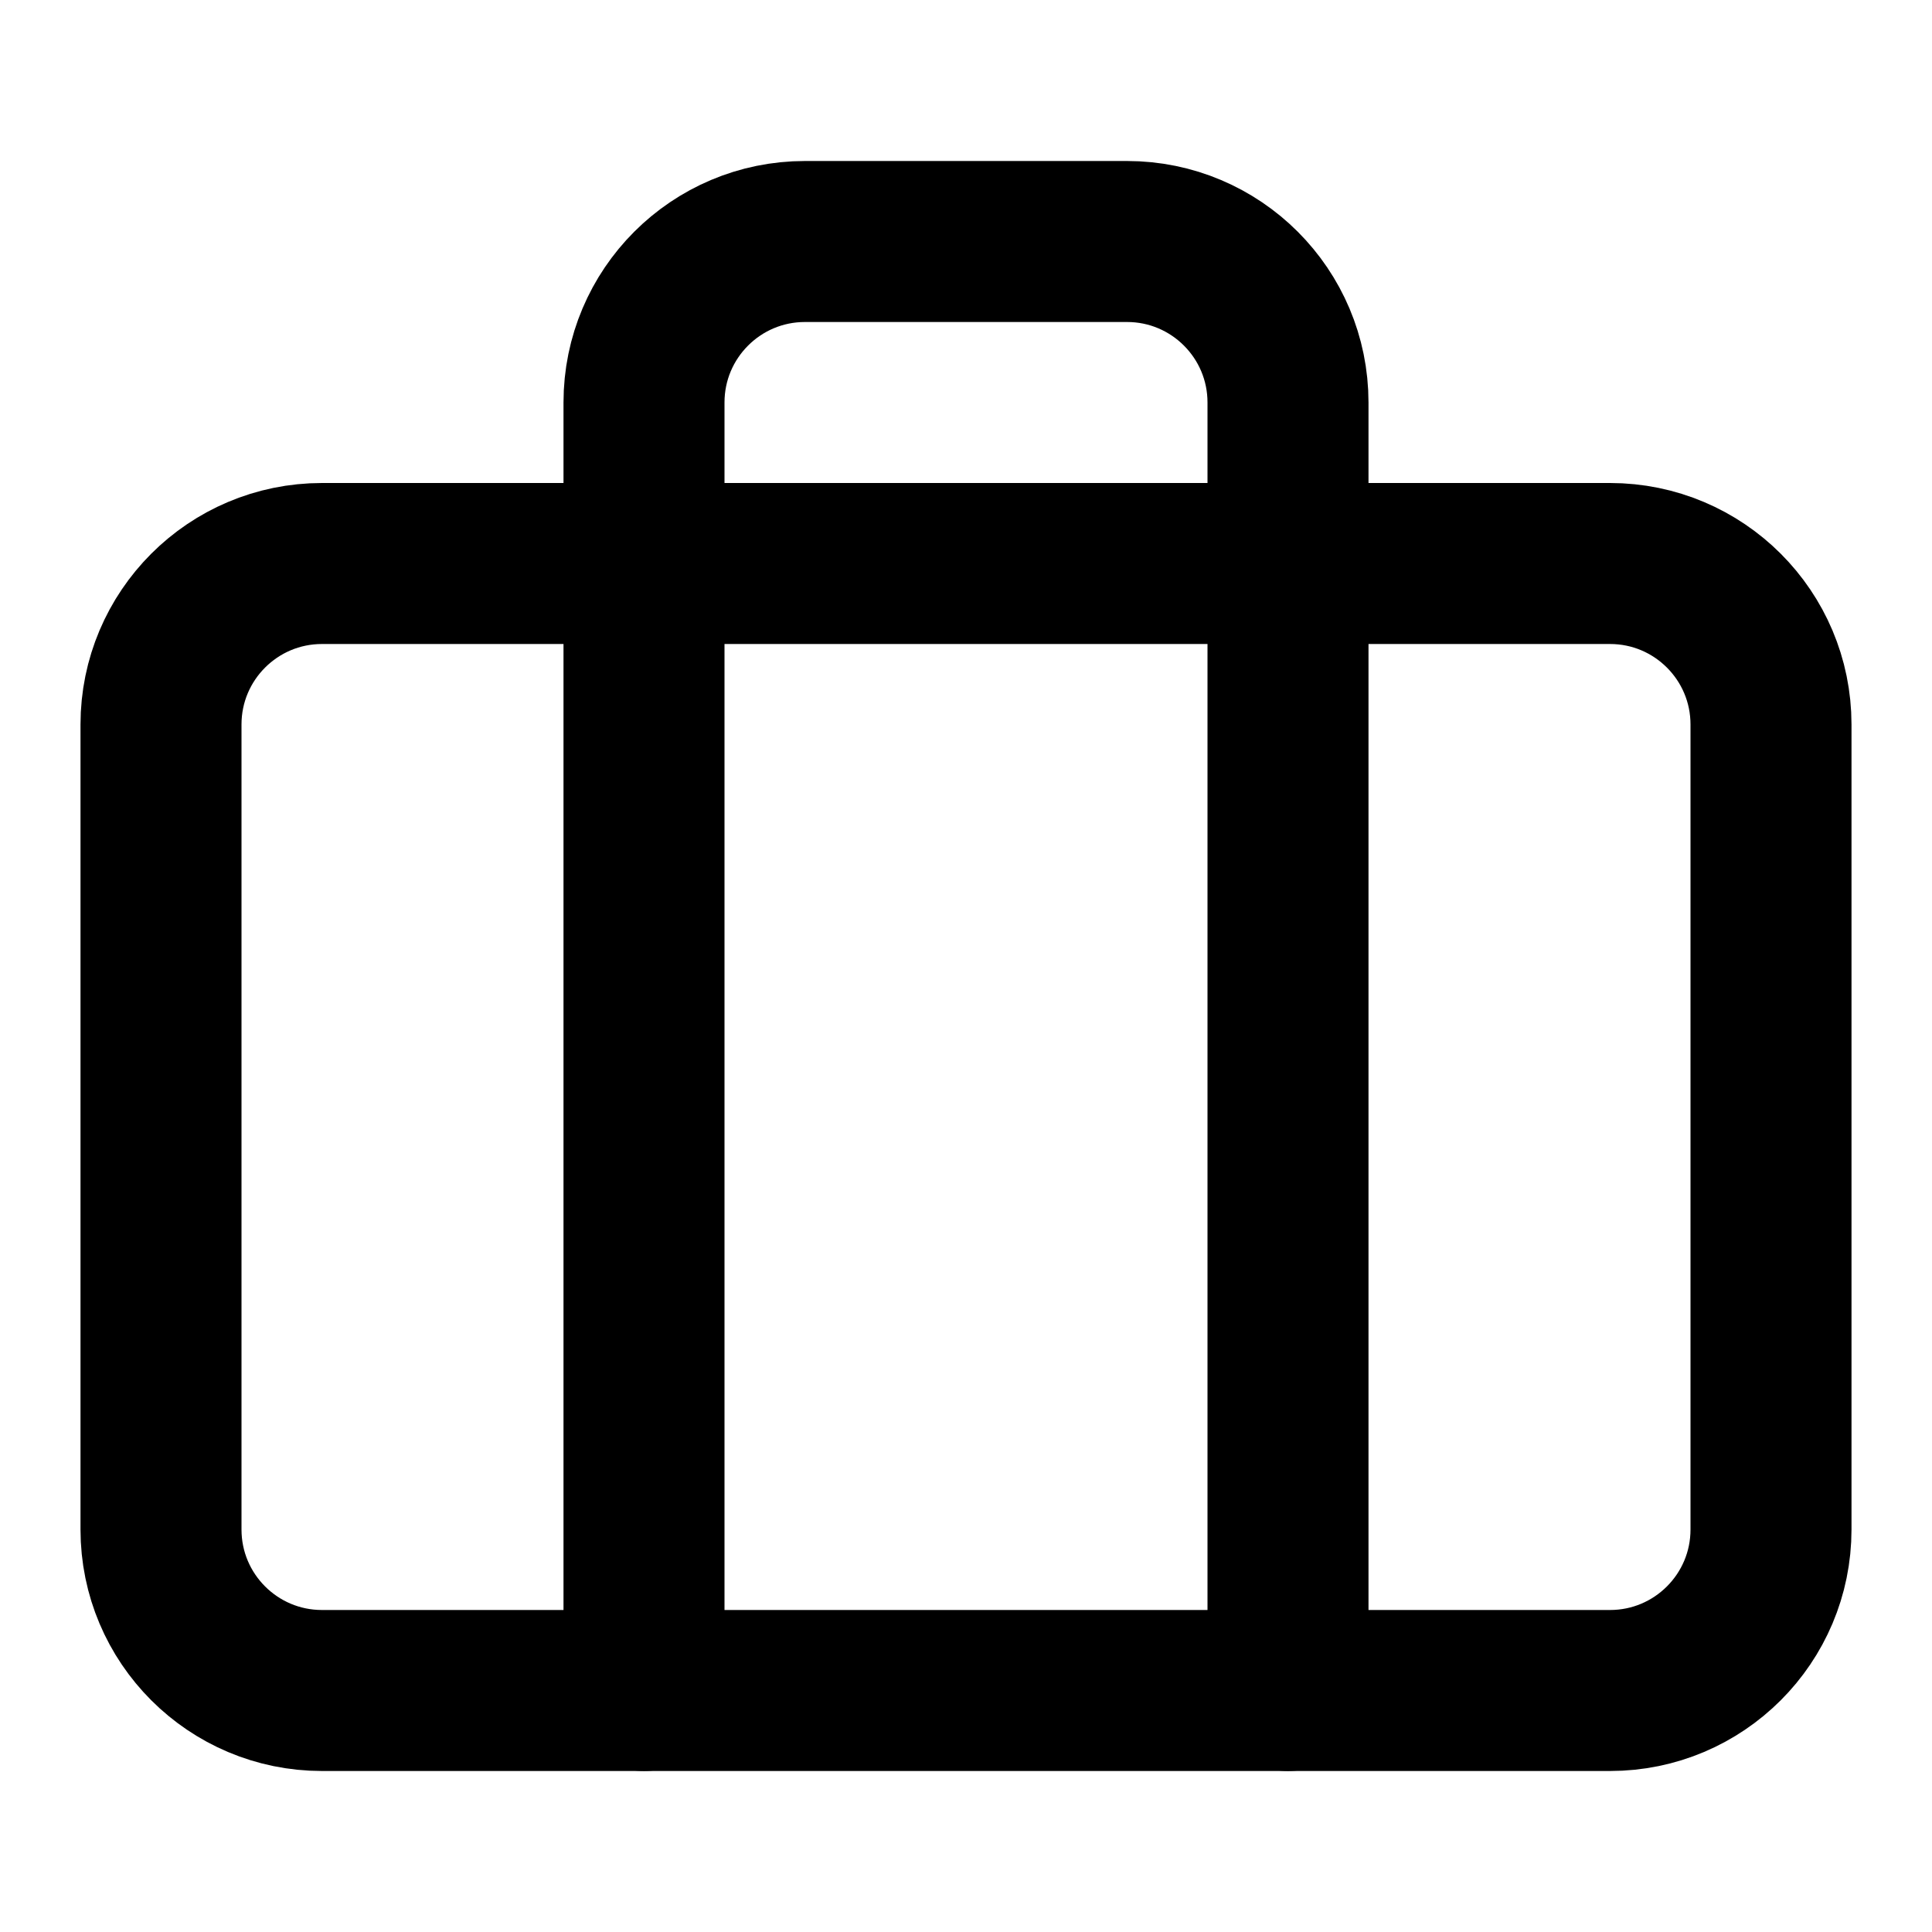
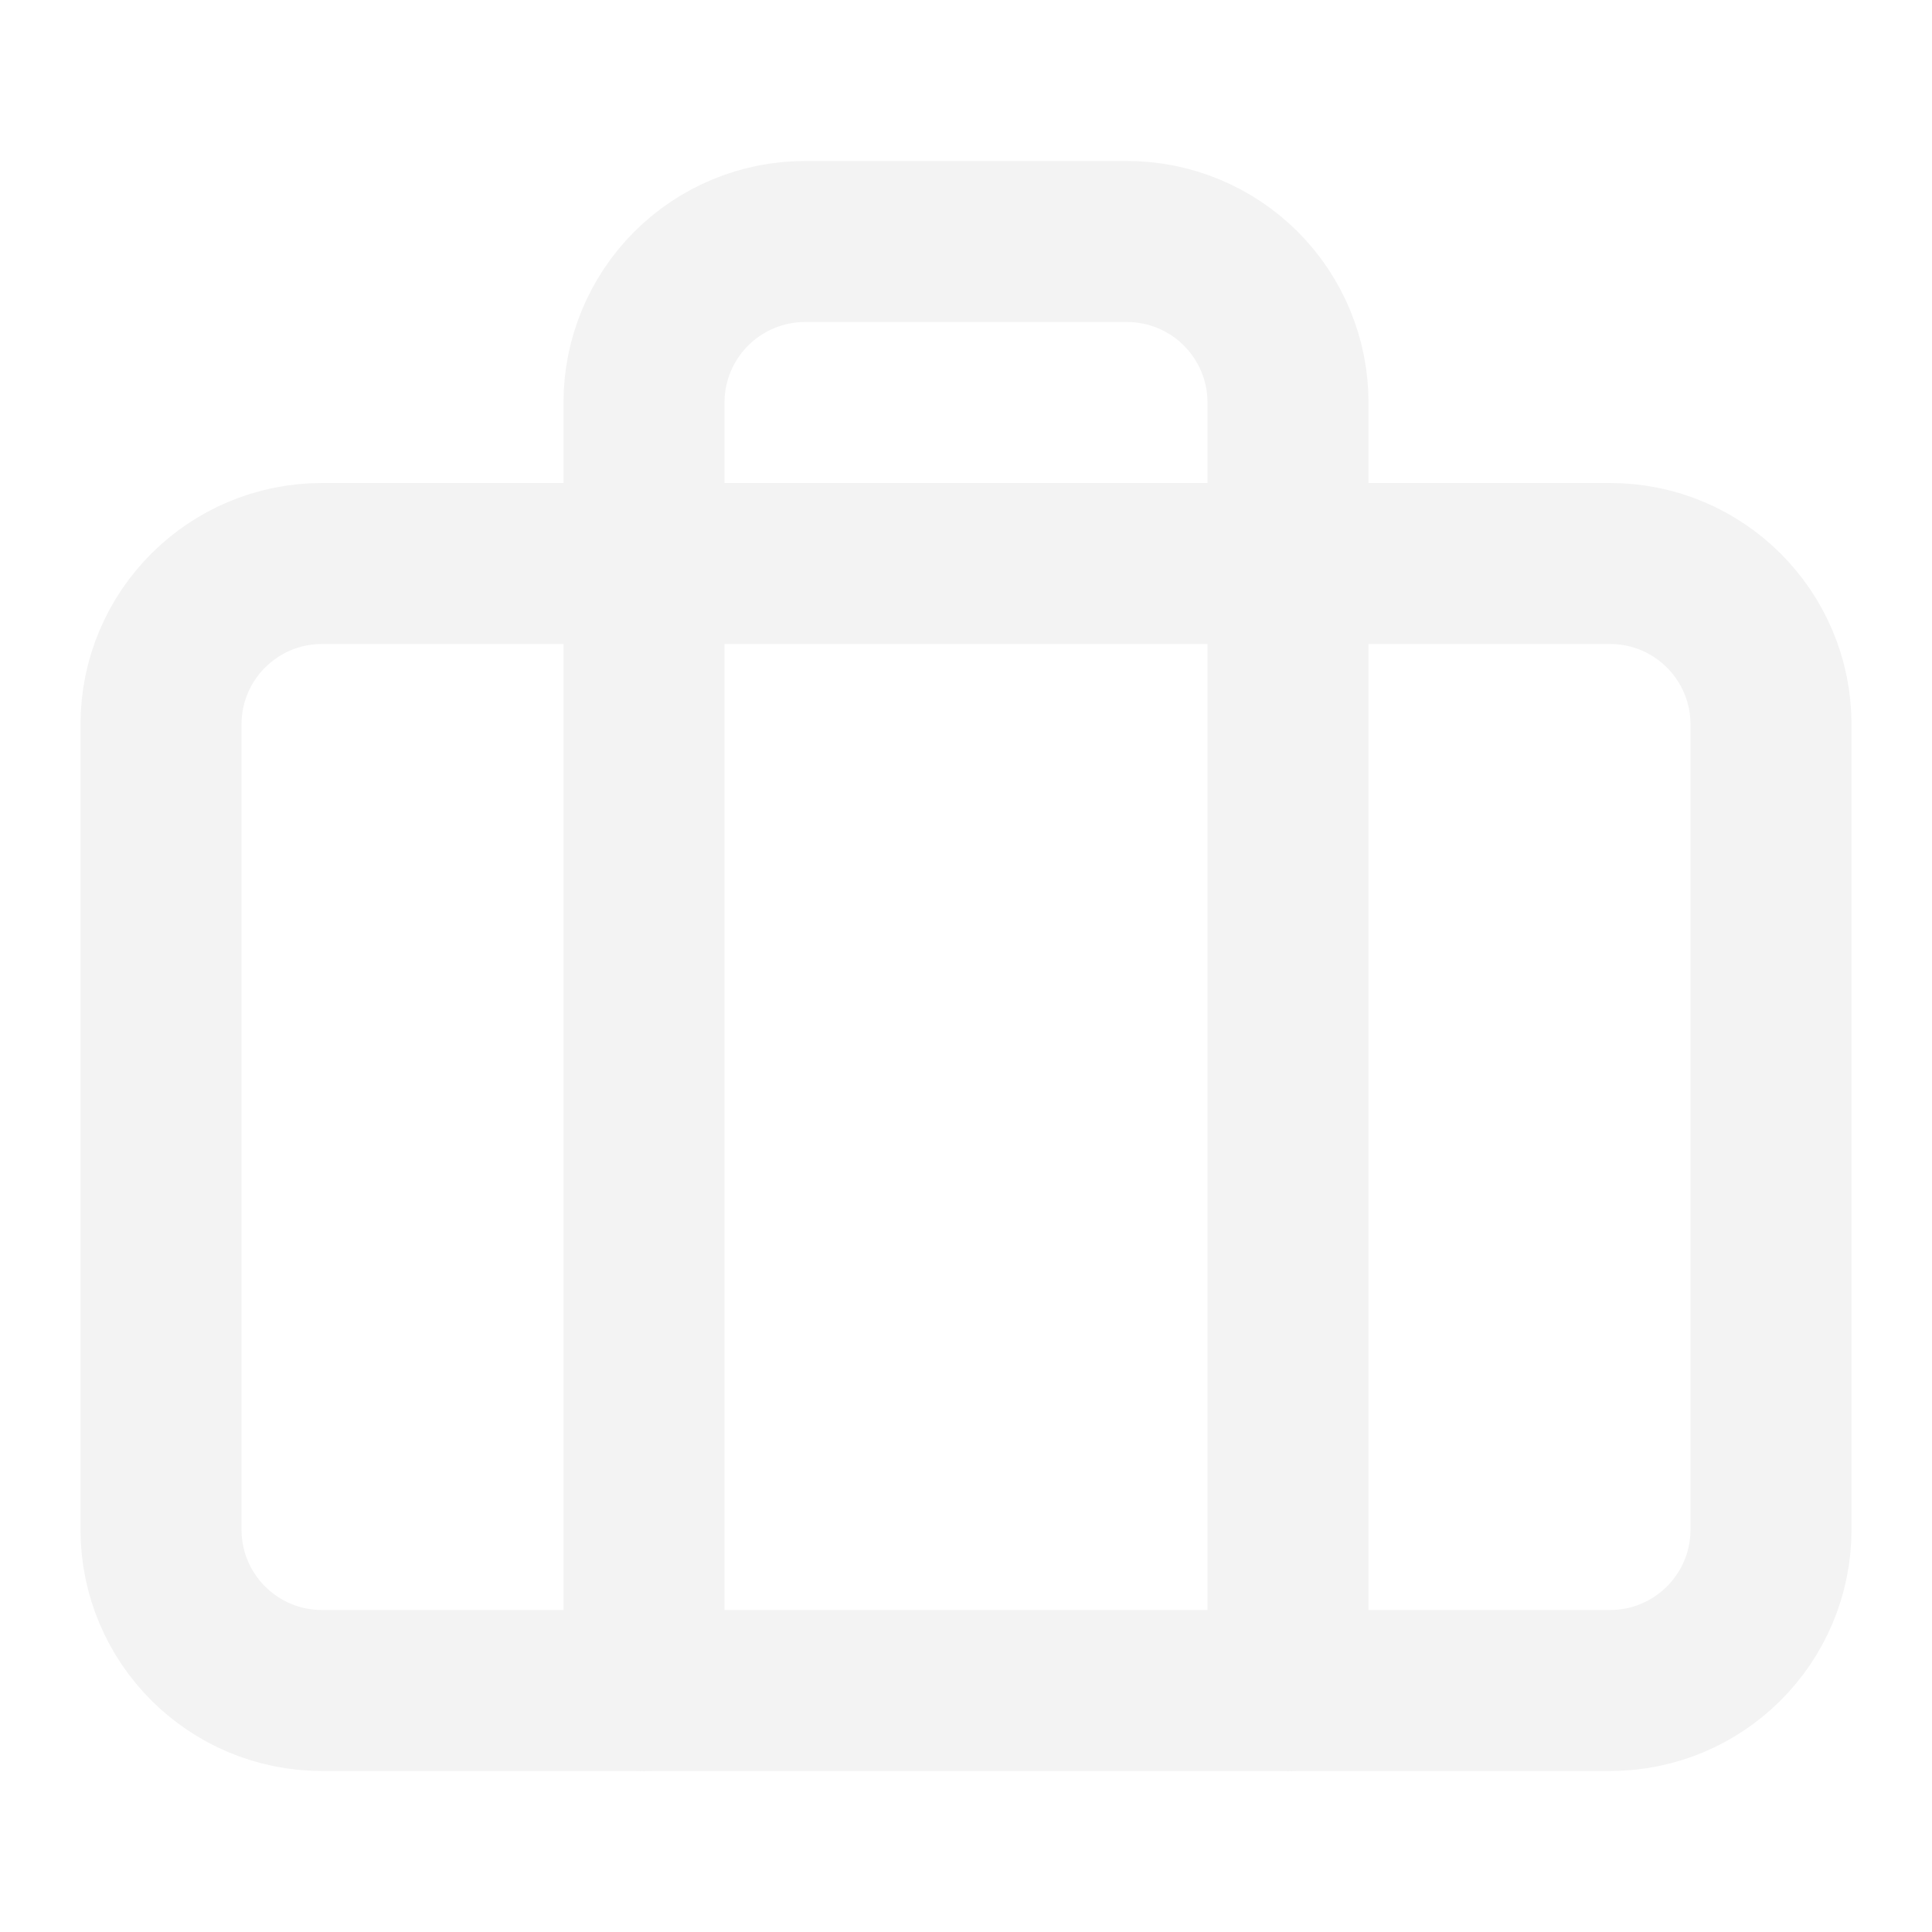
- <svg xmlns="http://www.w3.org/2000/svg" width="24" height="24" viewBox="0 0 24 24" fill="none" stroke="currentColor" stroke-width="2" stroke-linecap="round" stroke-linejoin="round" class="feather feather-briefcase">
-   <rect x="2" y="7" width="20" height="14" rx="2" ry="2" />
-   <path d="M16 21V5a2 2 0 0 0-2-2h-4a2 2 0 0 0-2 2v16" />
+ <svg xmlns="http://www.w3.org/2000/svg" width="24" height="24" viewBox="0 0 24 24" fill="none">
+   <path d="M20 7H4C2.895 7 2 7.895 2 9V19C2 20.105 2.895 21 4 21H20C21.105 21 22 20.105 22 19V9C22 7.895 21.105 7 20 7Z" stroke="#F3F3F3" stroke-width="2" stroke-linecap="round" stroke-linejoin="round" />
+   <path d="M16 21V5C16 4.47 15.789 3.961 15.414 3.586C15.039 3.211 14.53 3 14 3H10C9.47 3 8.961 3.211 8.586 3.586C8.211 3.961 8 4.47 8 5V21" stroke="#F3F3F3" stroke-width="2" stroke-linecap="round" stroke-linejoin="round" />
</svg>
